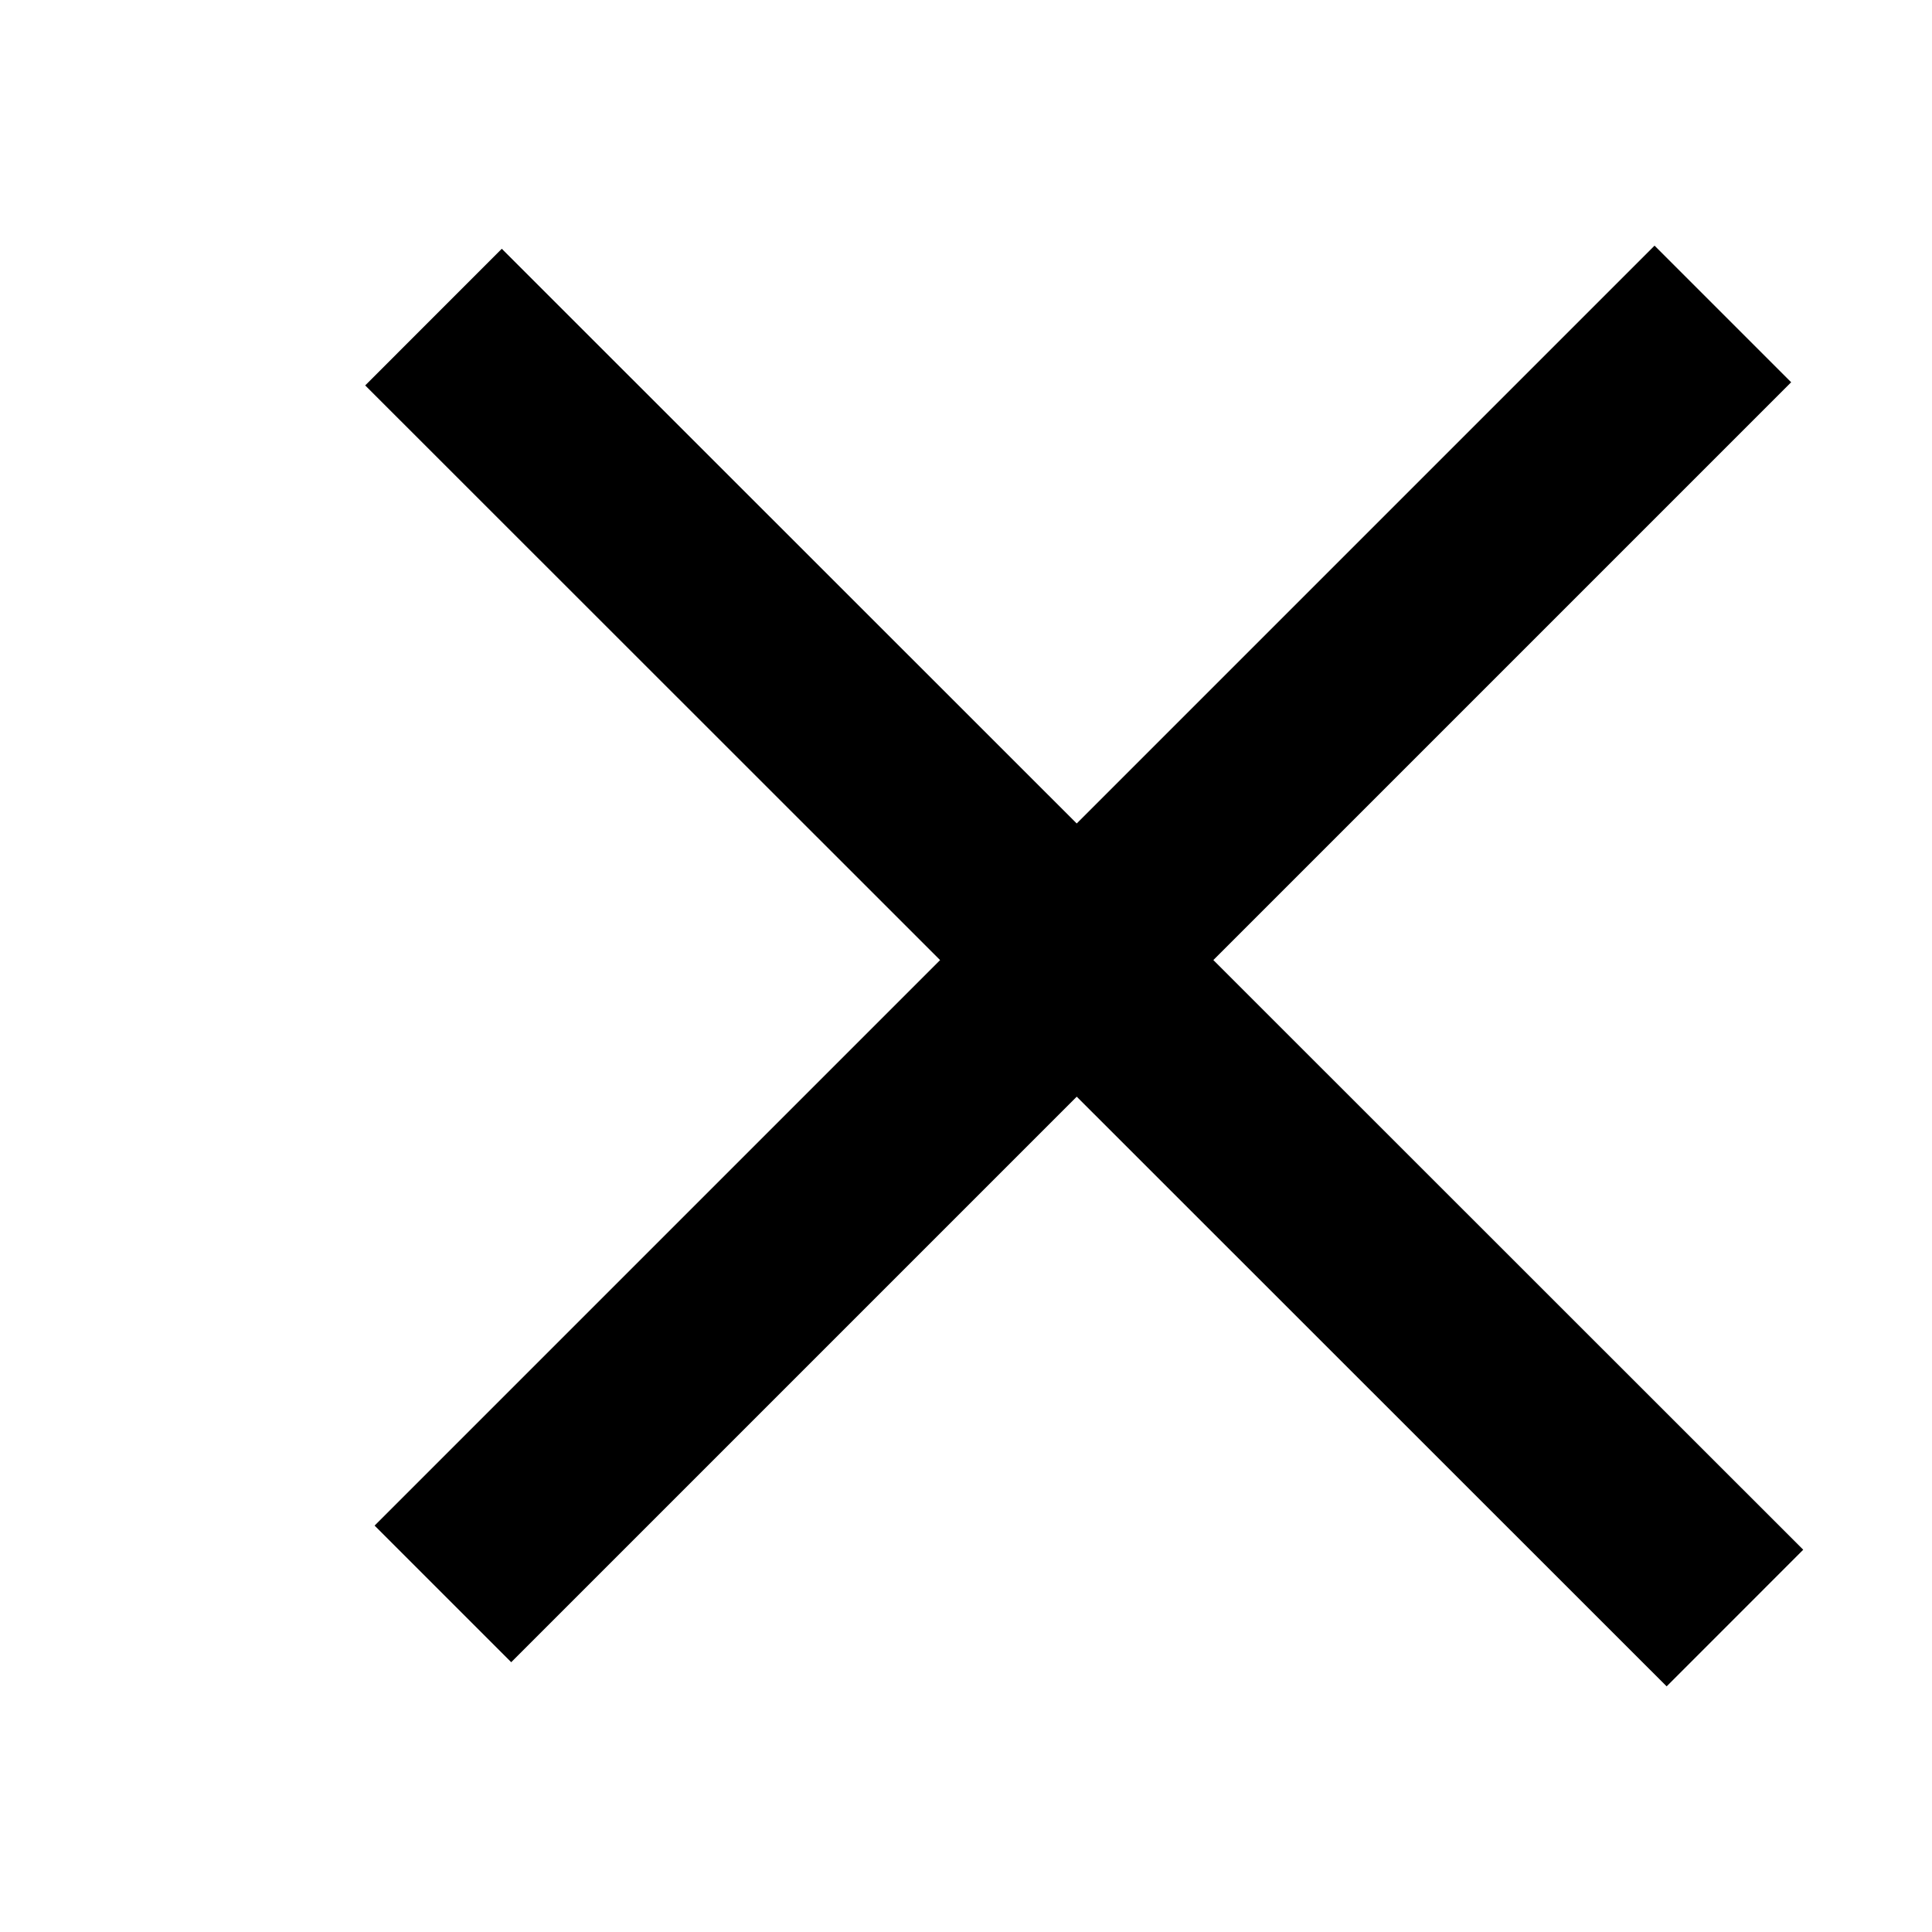
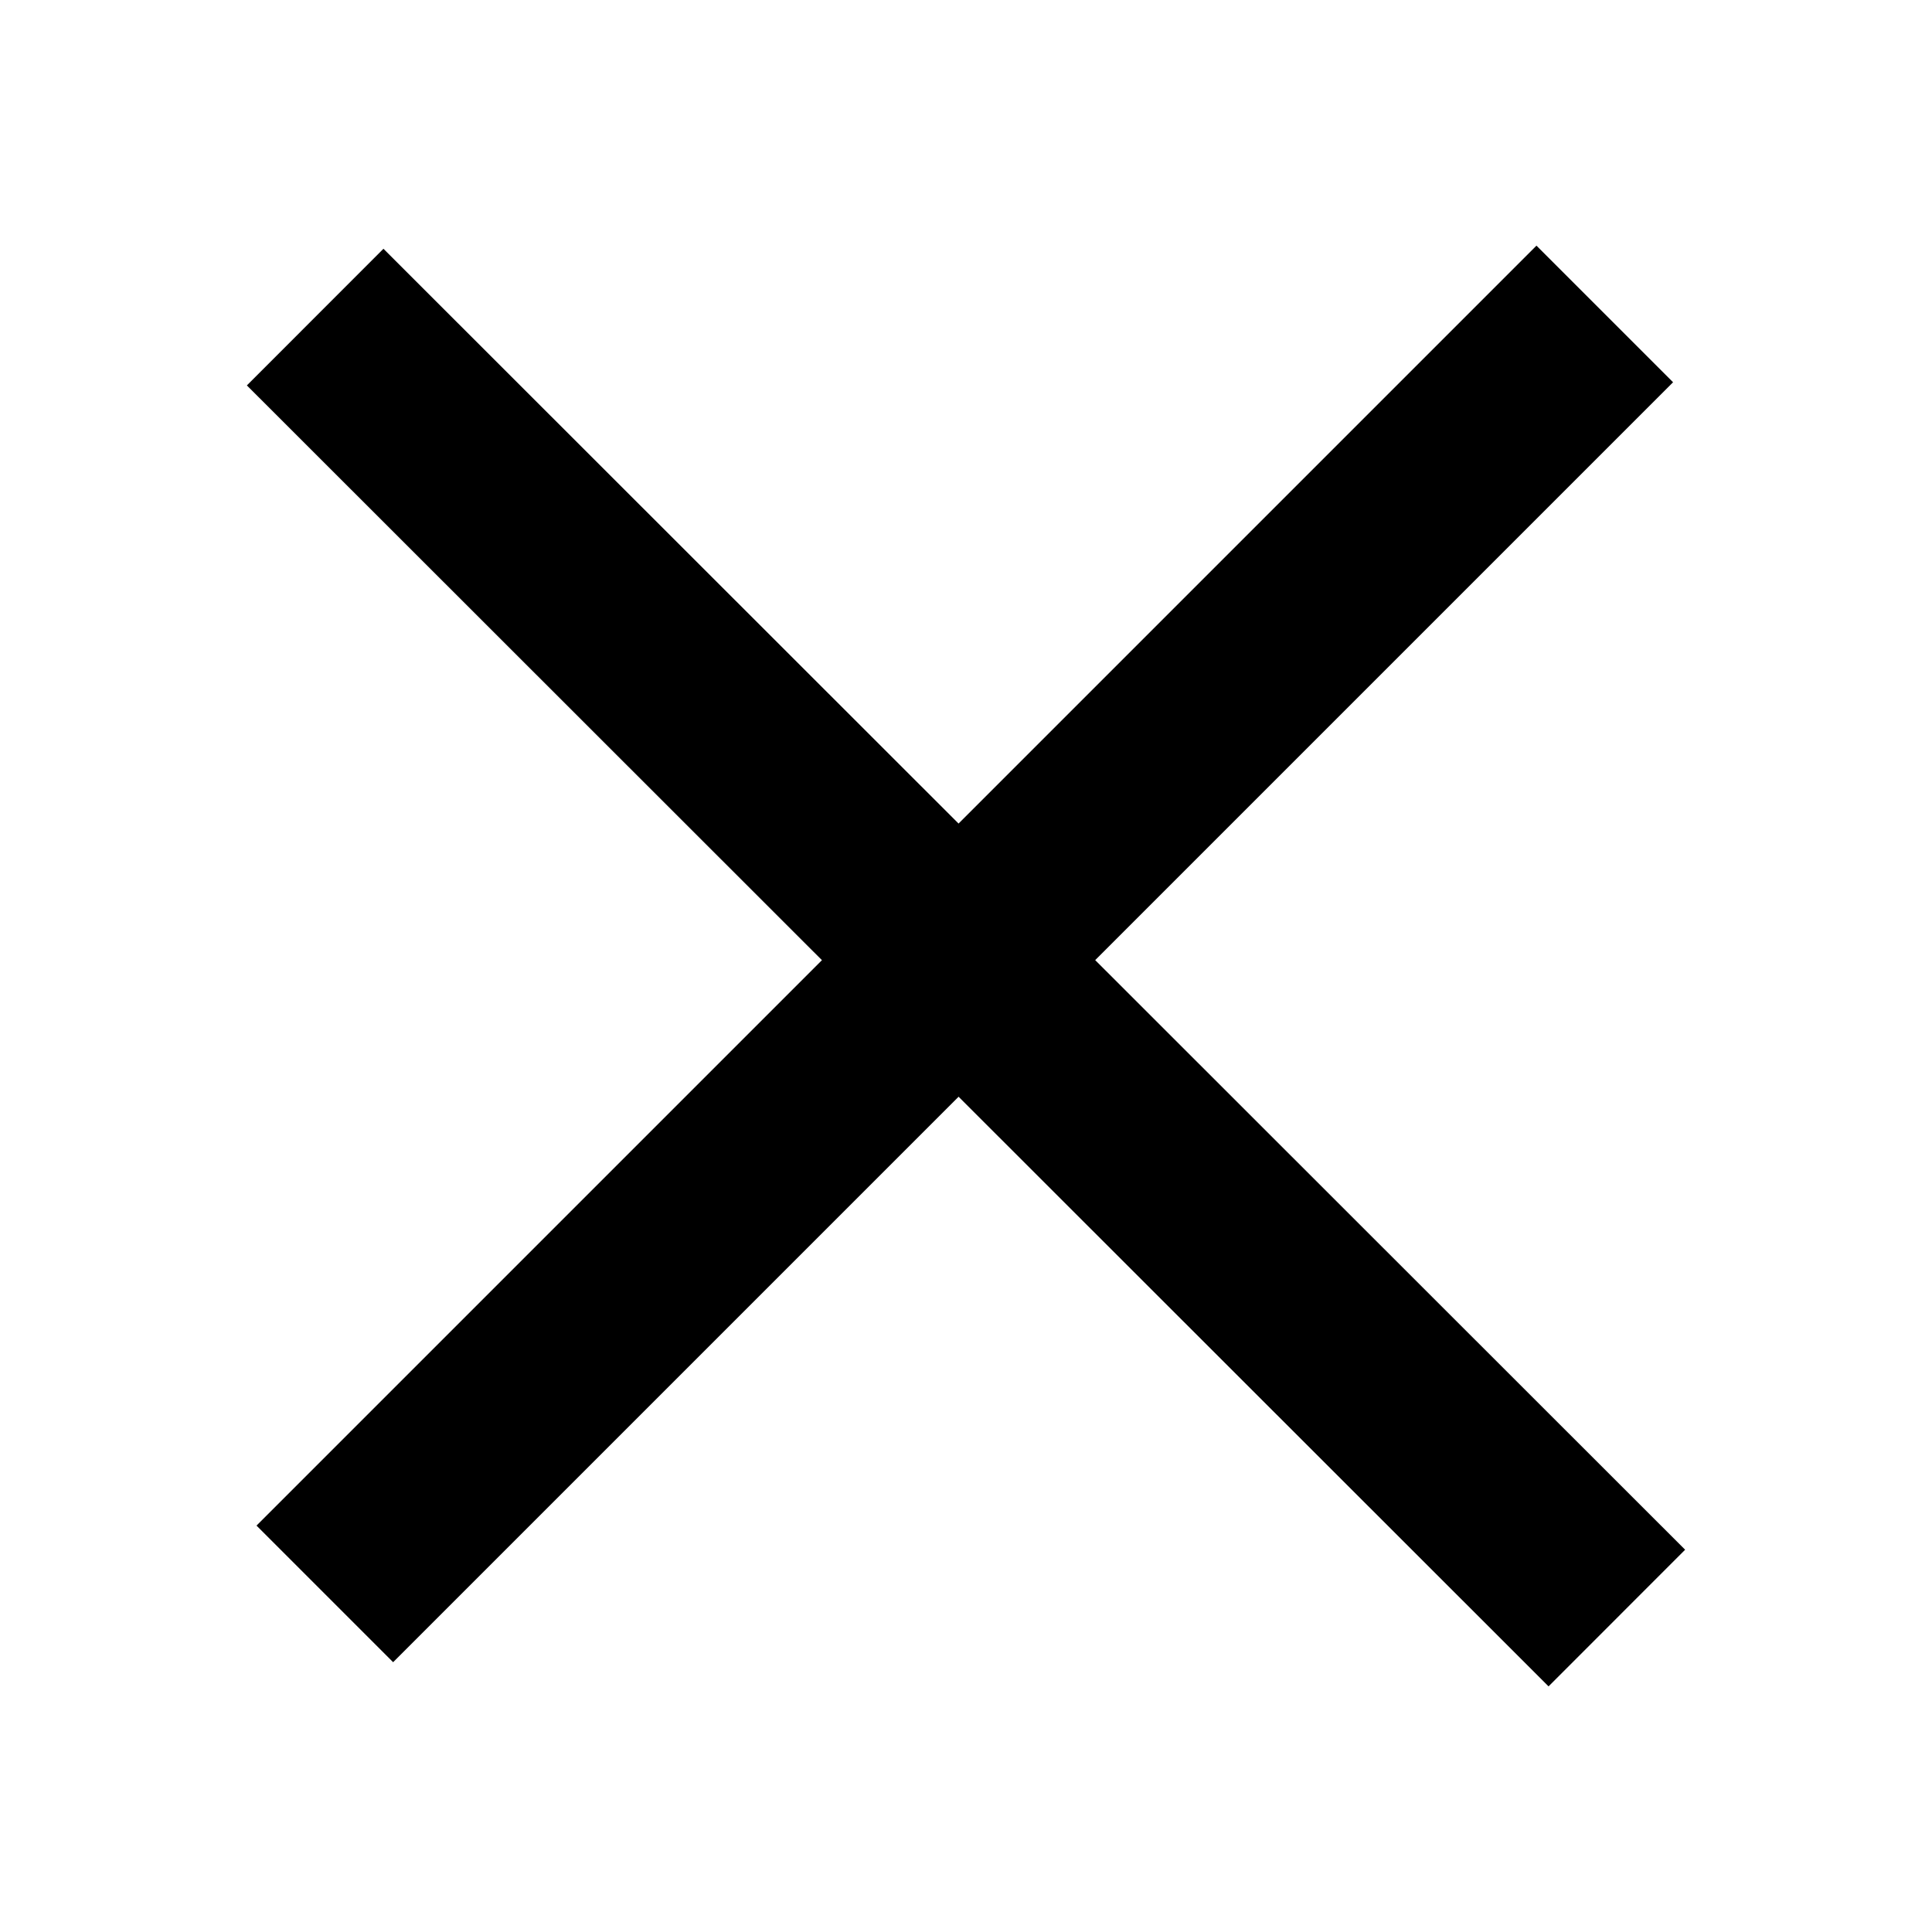
<svg xmlns="http://www.w3.org/2000/svg" id="Layer_3" viewBox="0 0 80 80">
  <defs>
    <style>.cls-1{fill:none;stroke:#000;stroke-miterlimit:10;stroke-width:8px;}</style>
  </defs>
-   <line class="cls-1" x1="17.95" y1="13.13" x2="71.84" y2="67" />
-   <line class="cls-1" x1="18.34" y1="66" x2="71.34" y2="13" />
+   <line class="cls-1" x1="13.05" y1="13.13" x2="66.95" y2="67" />
+   <line class="cls-1" x1="13.45" y1="66" x2="66.45" y2="13" />
</svg>
